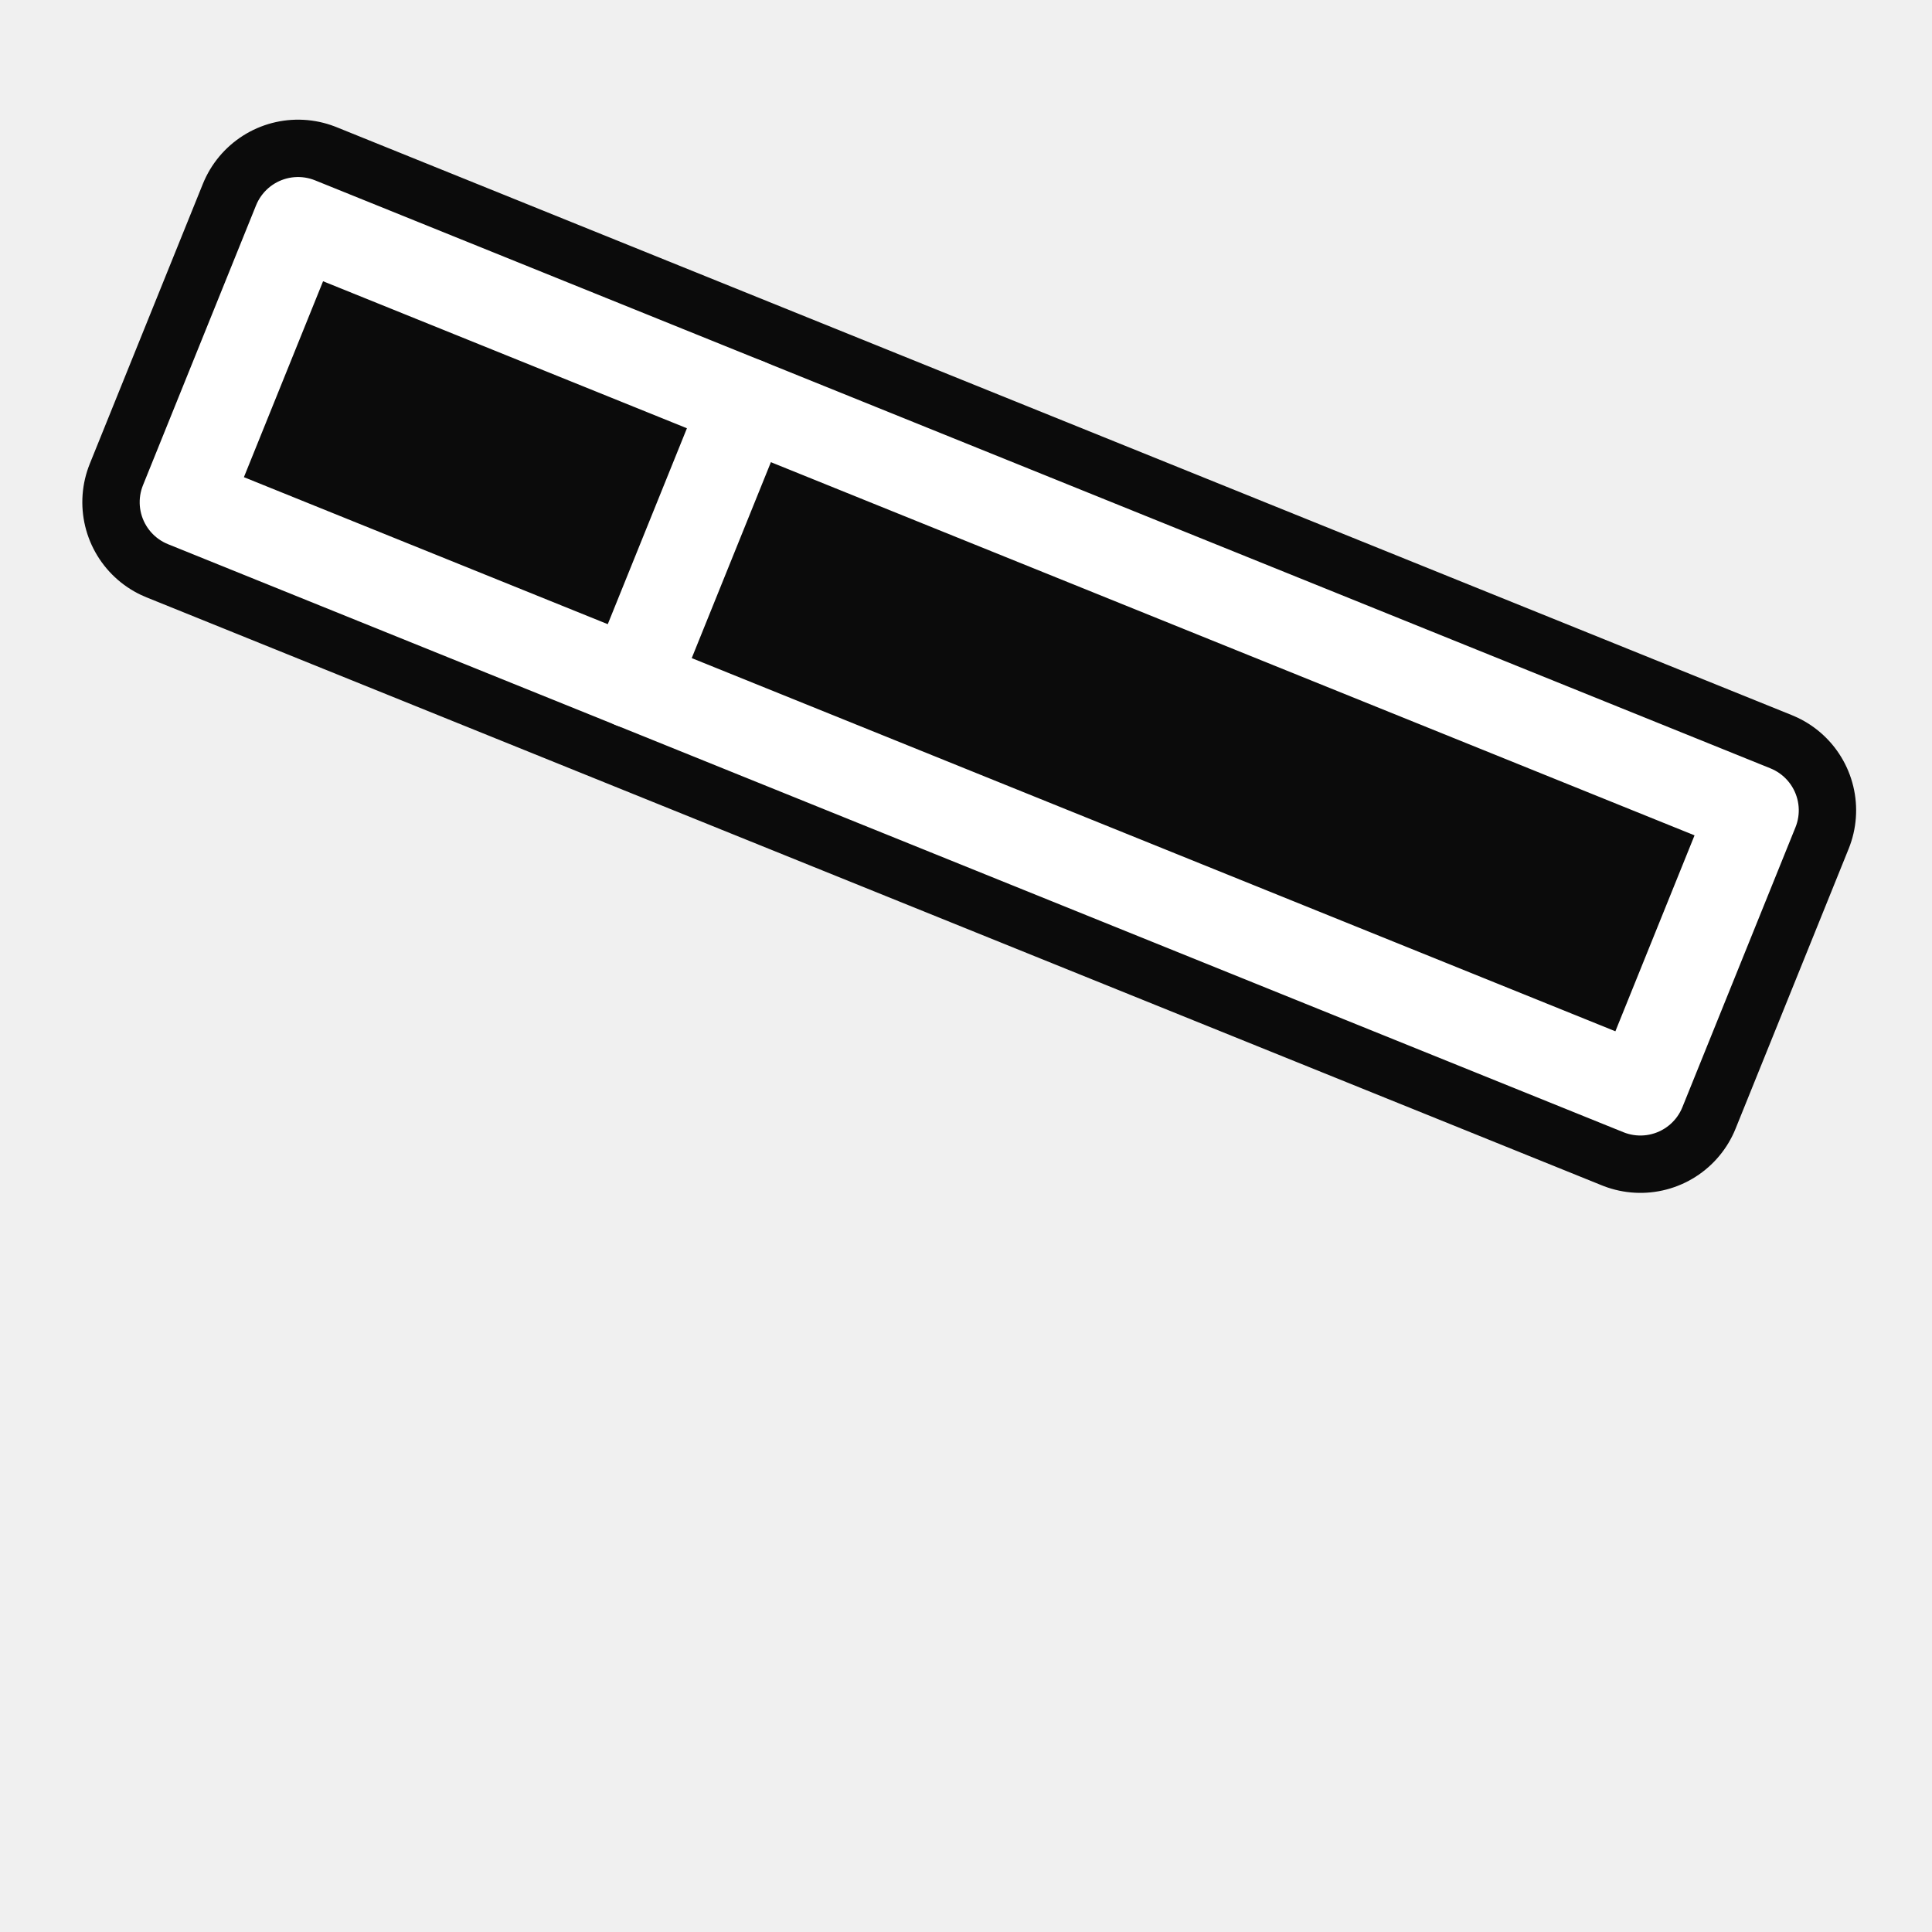
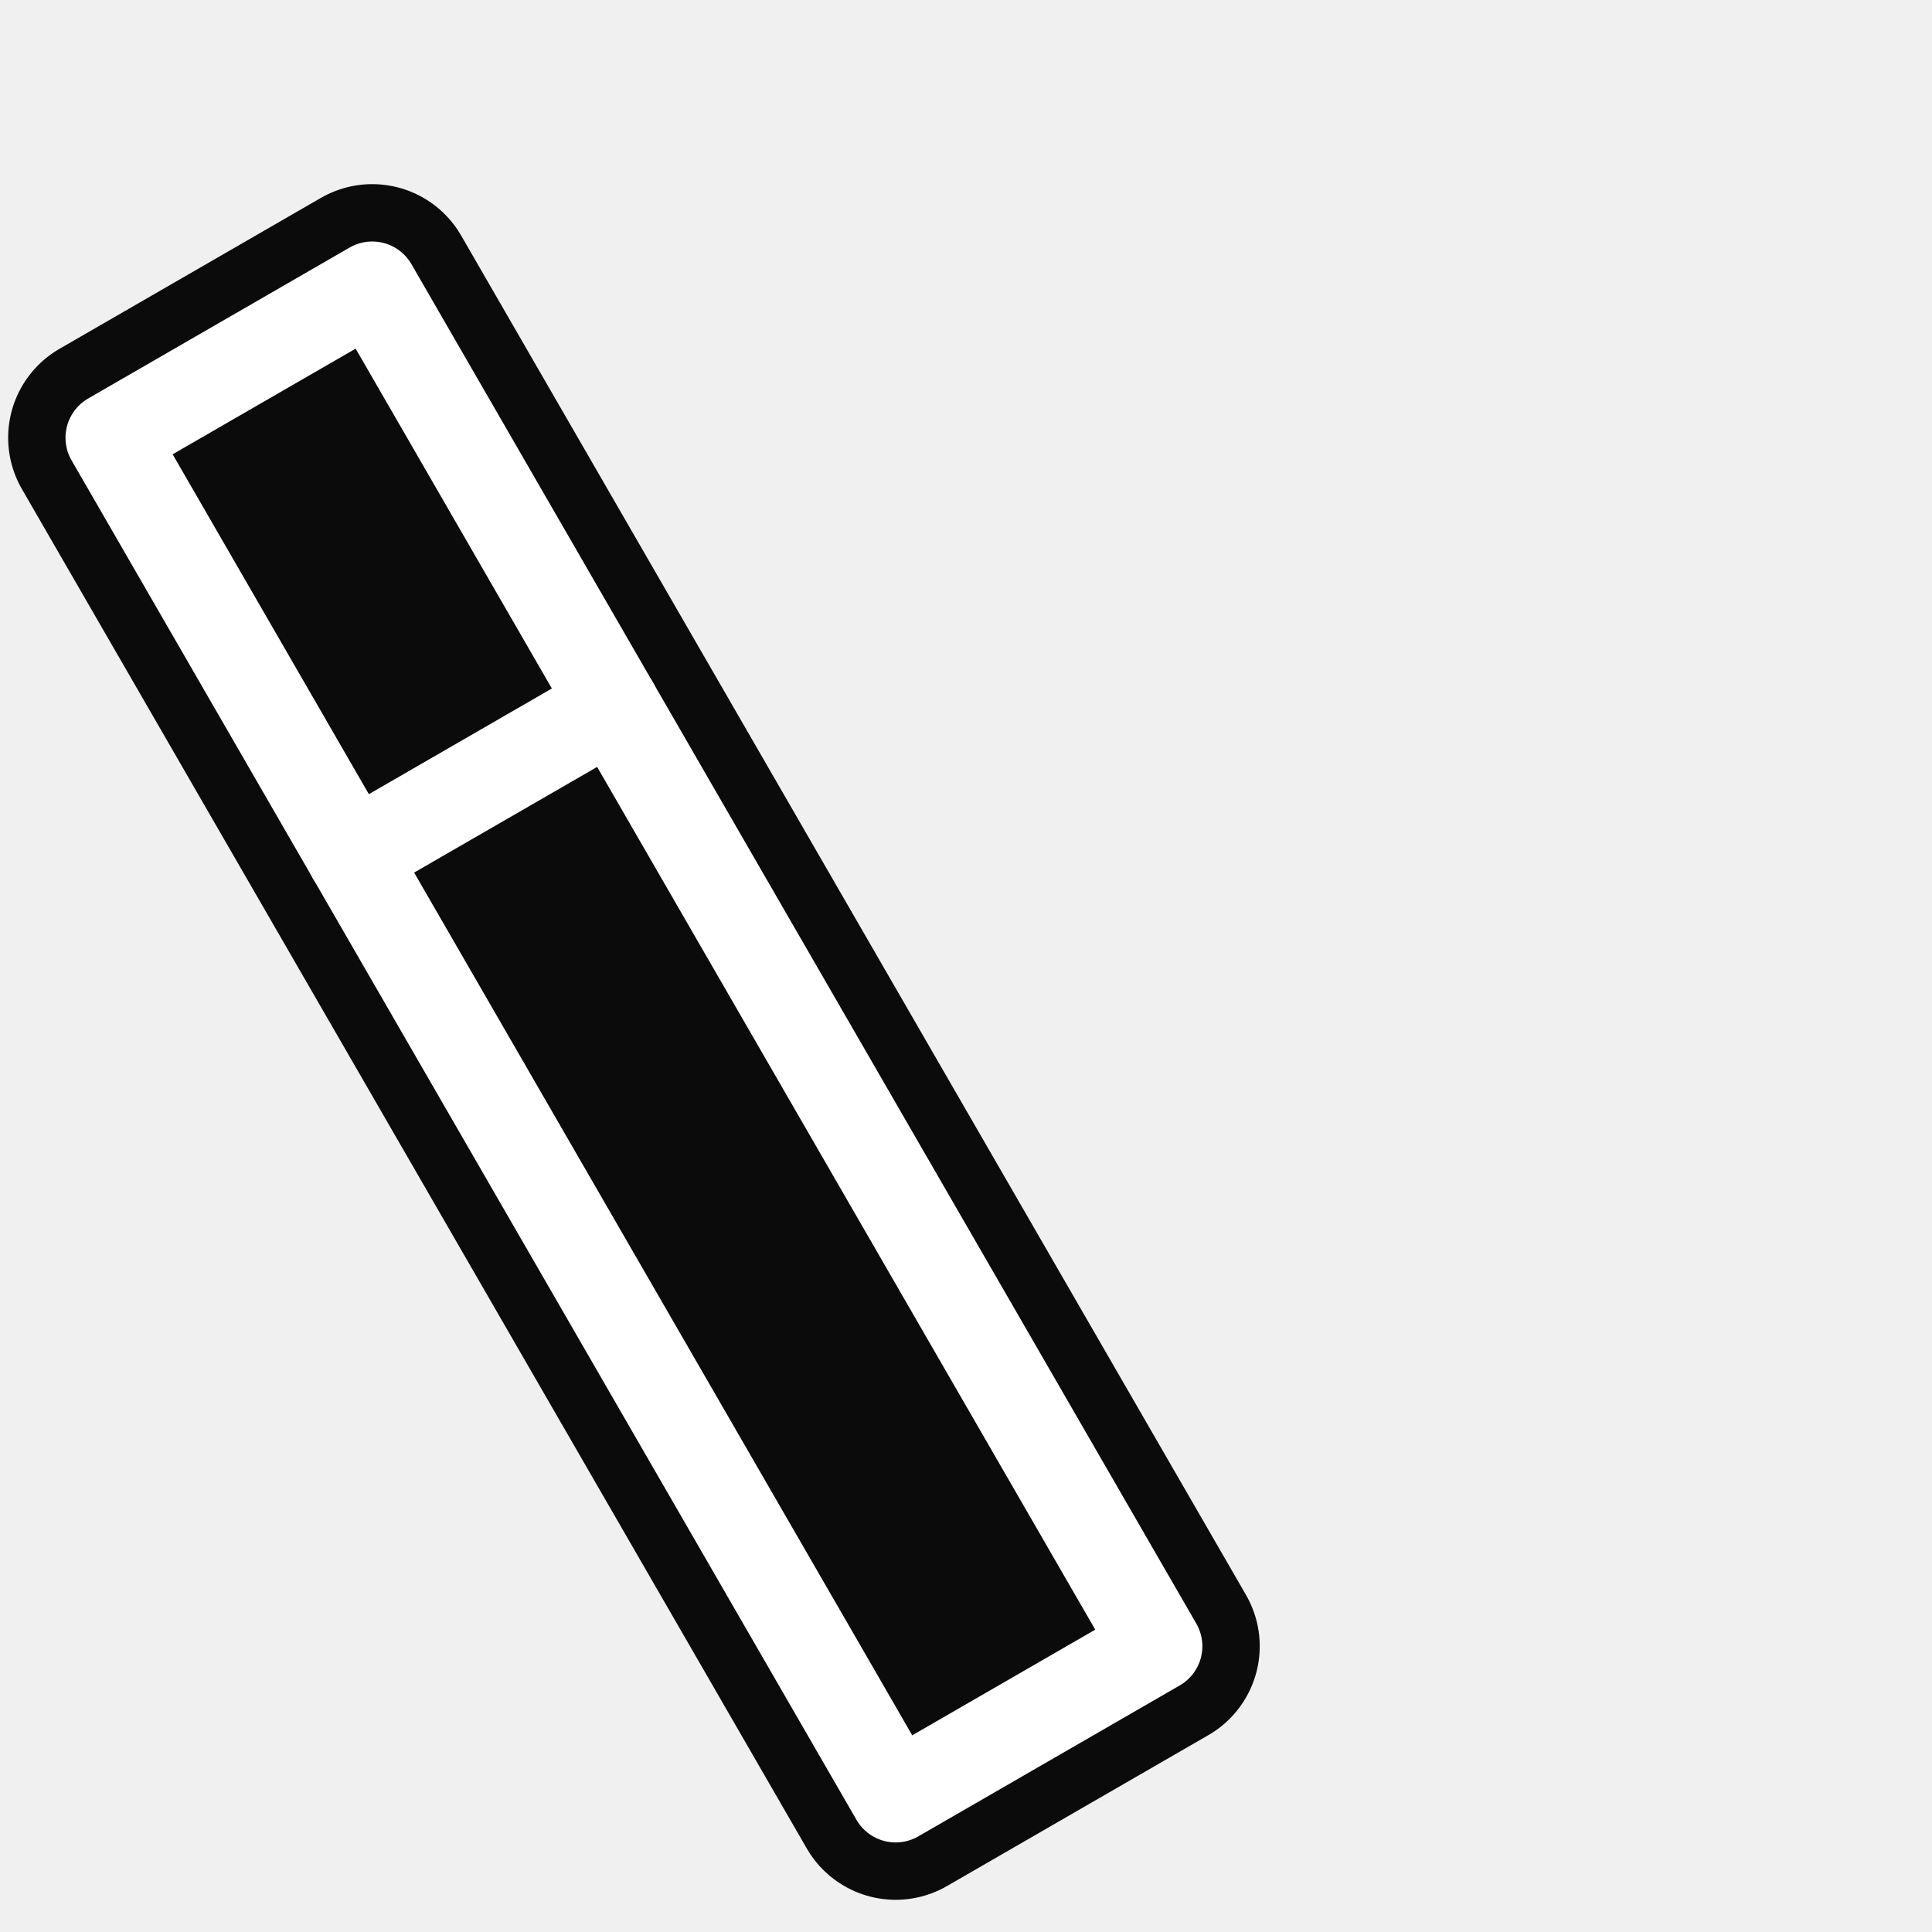
- <svg xmlns="http://www.w3.org/2000/svg" width="24" height="24" viewBox="0 0 32 32">
-   <g transform="translate(4 6) rotate(22)" stroke-linejoin="round" stroke-linecap="round">
+ <svg xmlns="http://www.w3.org/2000/svg" width="32" height="32" viewBox="0 0 32 32">
+   <g transform="translate(4 6) rotate(60)" stroke-linejoin="round" stroke-linecap="round">
    <g fill="#0b0b0b" stroke="#0b0b0b" stroke-width="3.4">
      <path d="M0 -2.5 H26 V2.5 H0 Z" />
    </g>
    <g fill="none" stroke="#ffffff" stroke-width="1.5">
      <path d="M0 -2.5 H26 V2.5 H0 Z" />
      <path d="M8 -2.5 V2.5" />
    </g>
  </g>
</svg>
